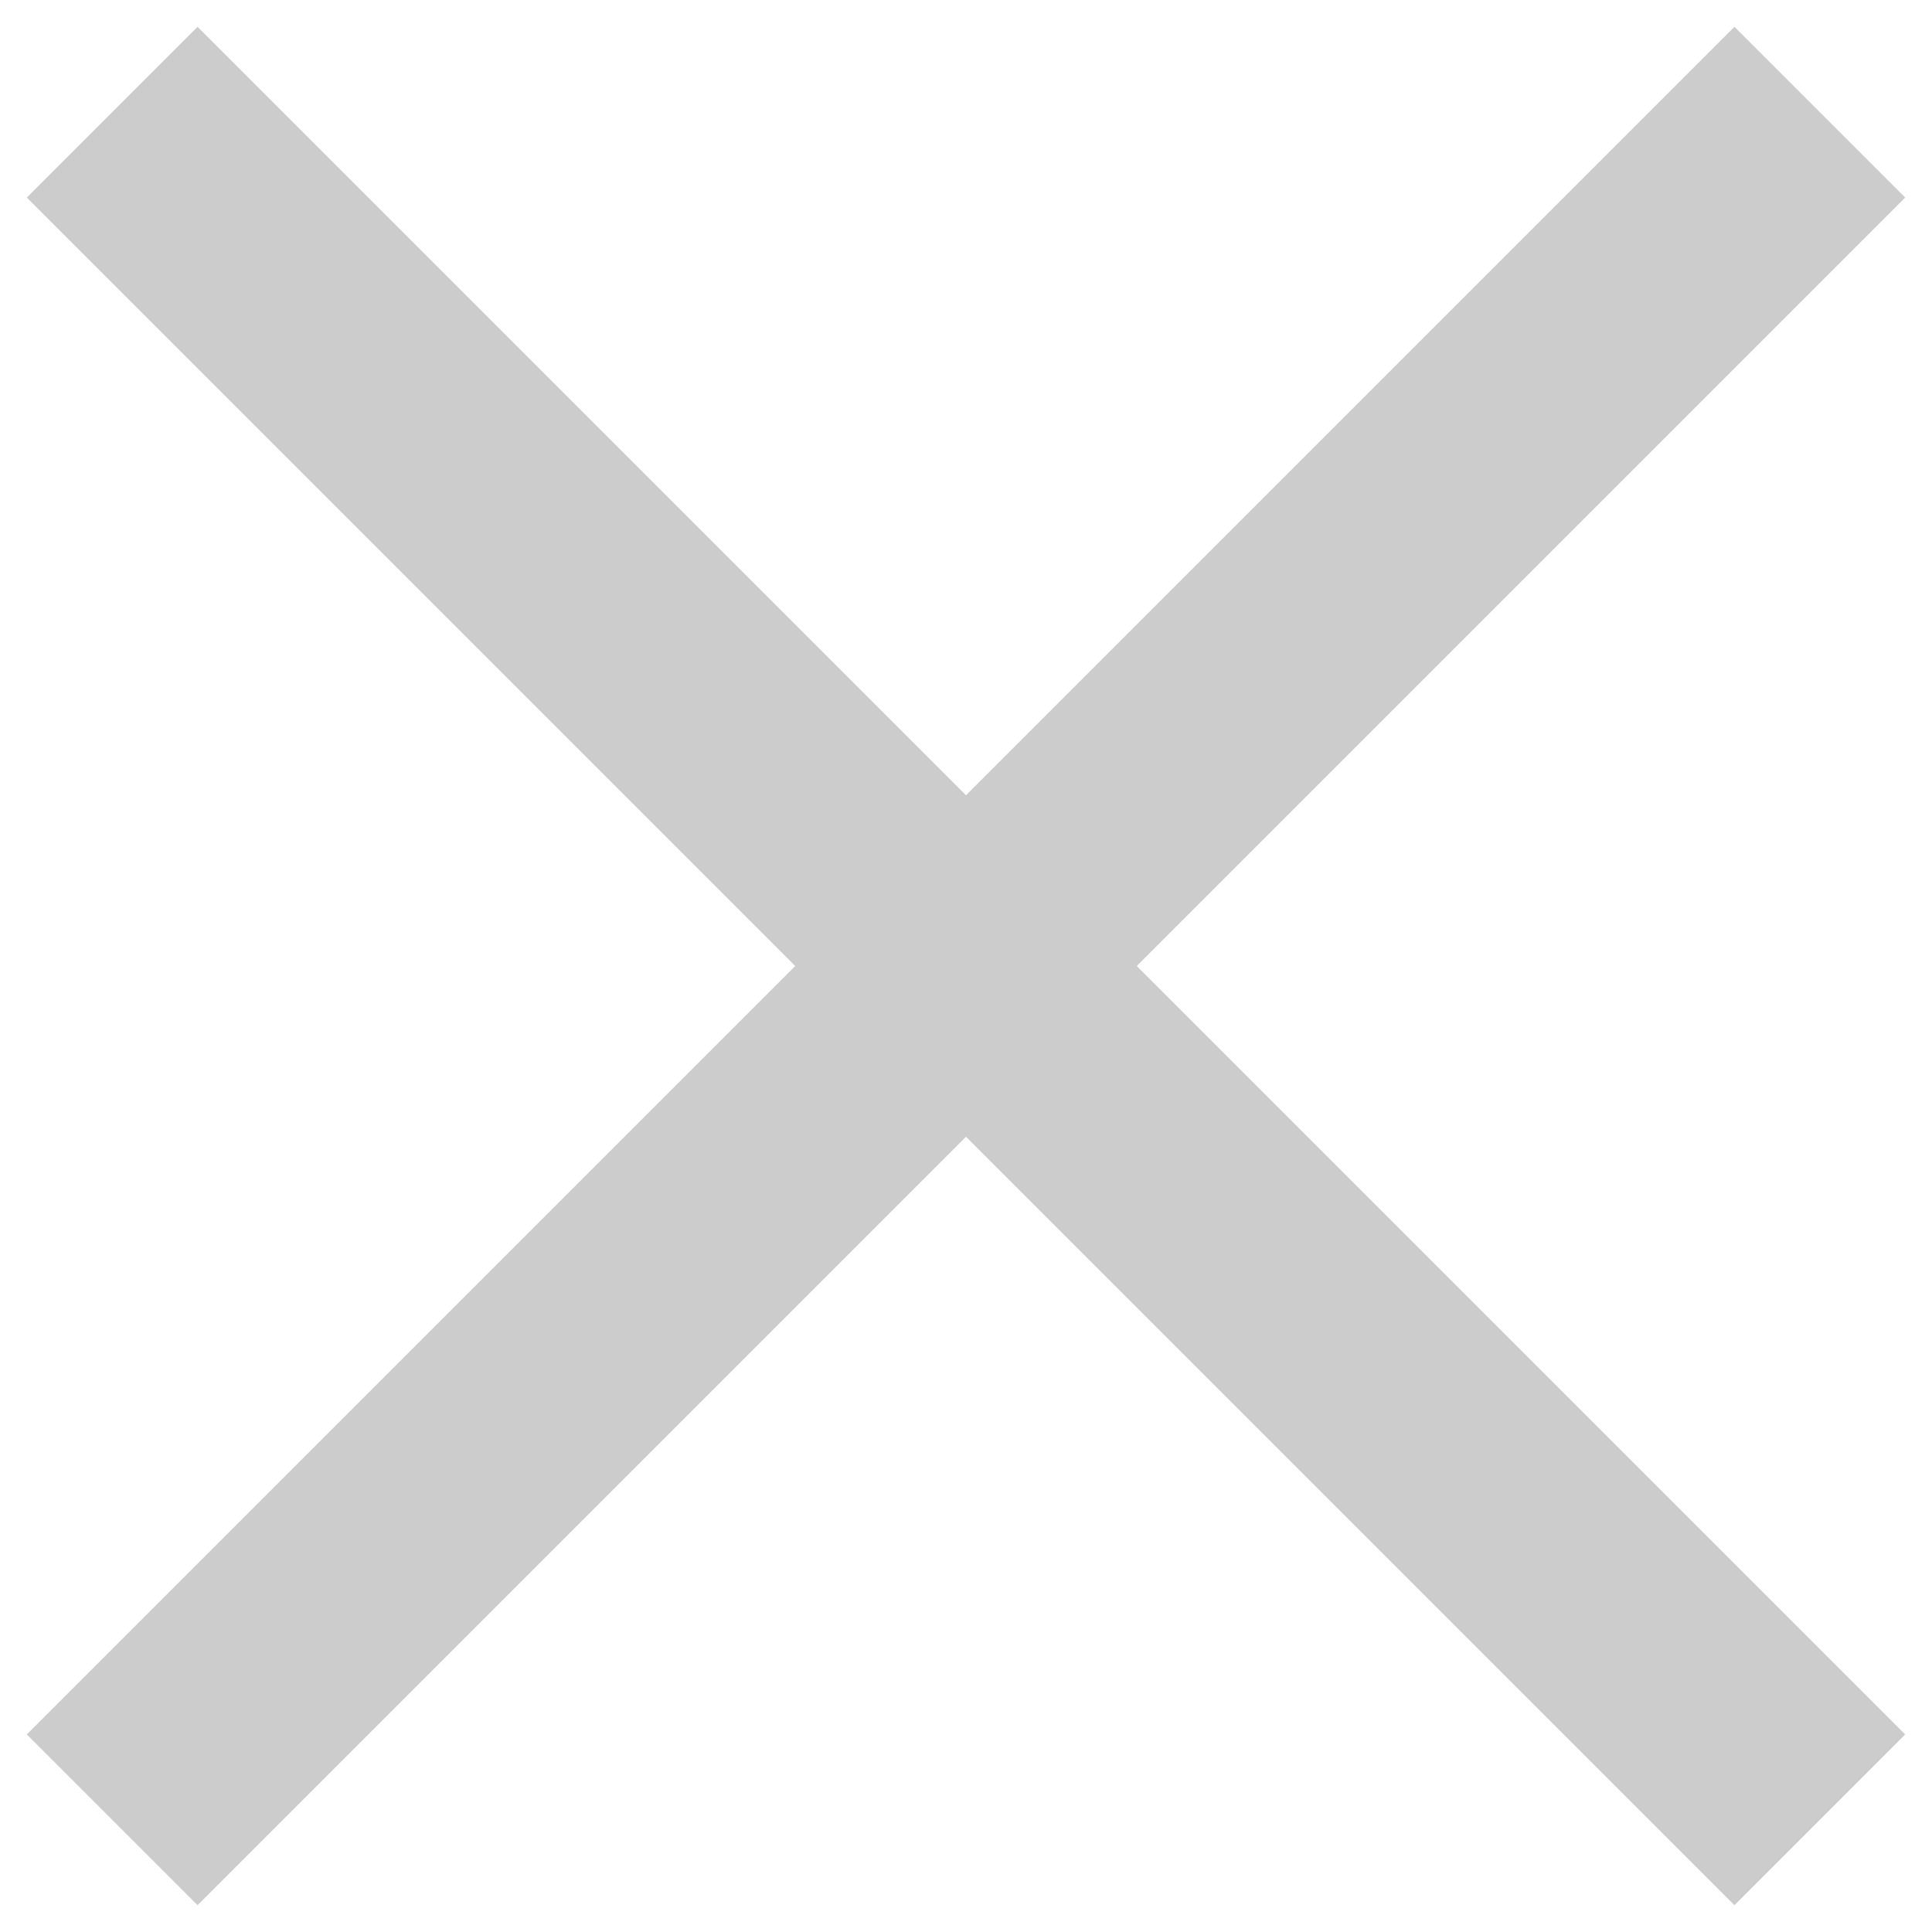
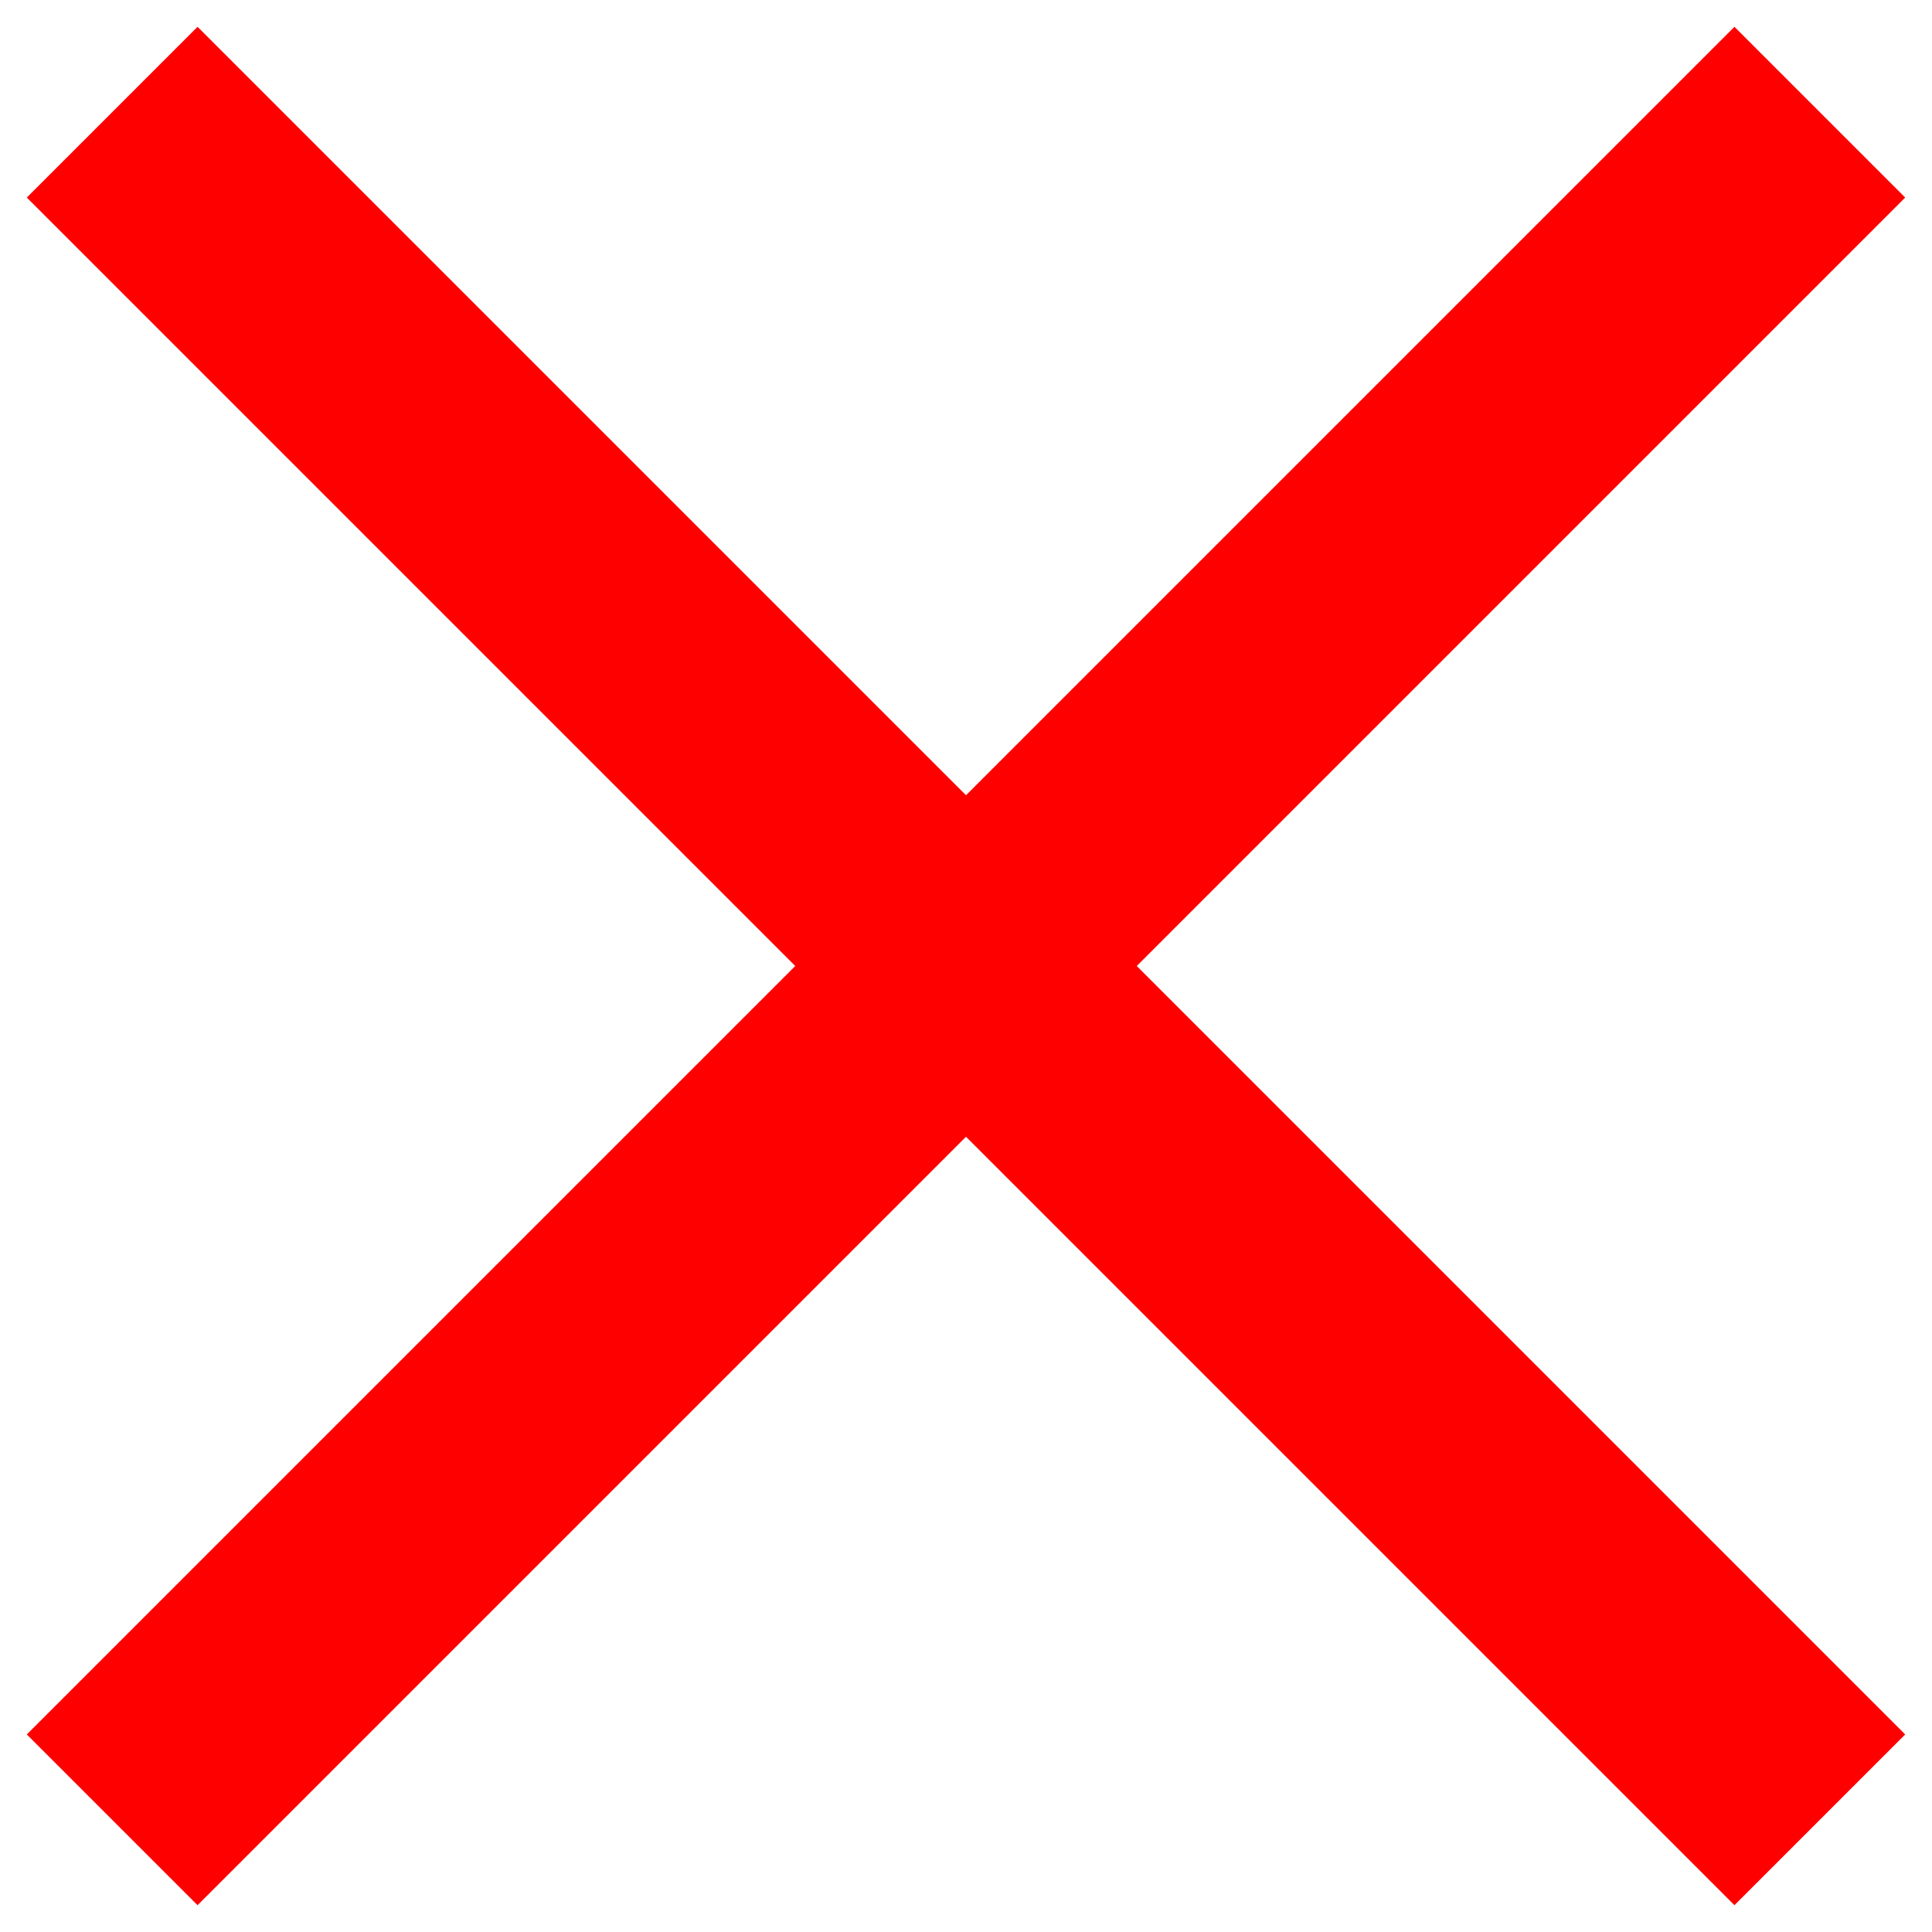
<svg xmlns="http://www.w3.org/2000/svg" width="16" height="16">
-   <path d="M14.364.222l1.414 1.414L9.414 8l6.364 6.364-1.414 1.414L8 9.414l-6.364 6.364-1.414-1.414L6.586 8 .222 1.636 1.636.222 8 6.586 14.364.222z" fill="#000" fill-rule="evenodd" opacity=".201" />
+   <path d="M14.364.222l1.414 1.414L9.414 8l6.364 6.364-1.414 1.414L8 9.414l-6.364 6.364-1.414-1.414L6.586 8 .222 1.636 1.636.222 8 6.586 14.364.222z" fill="red" opacity="" />
</svg>
